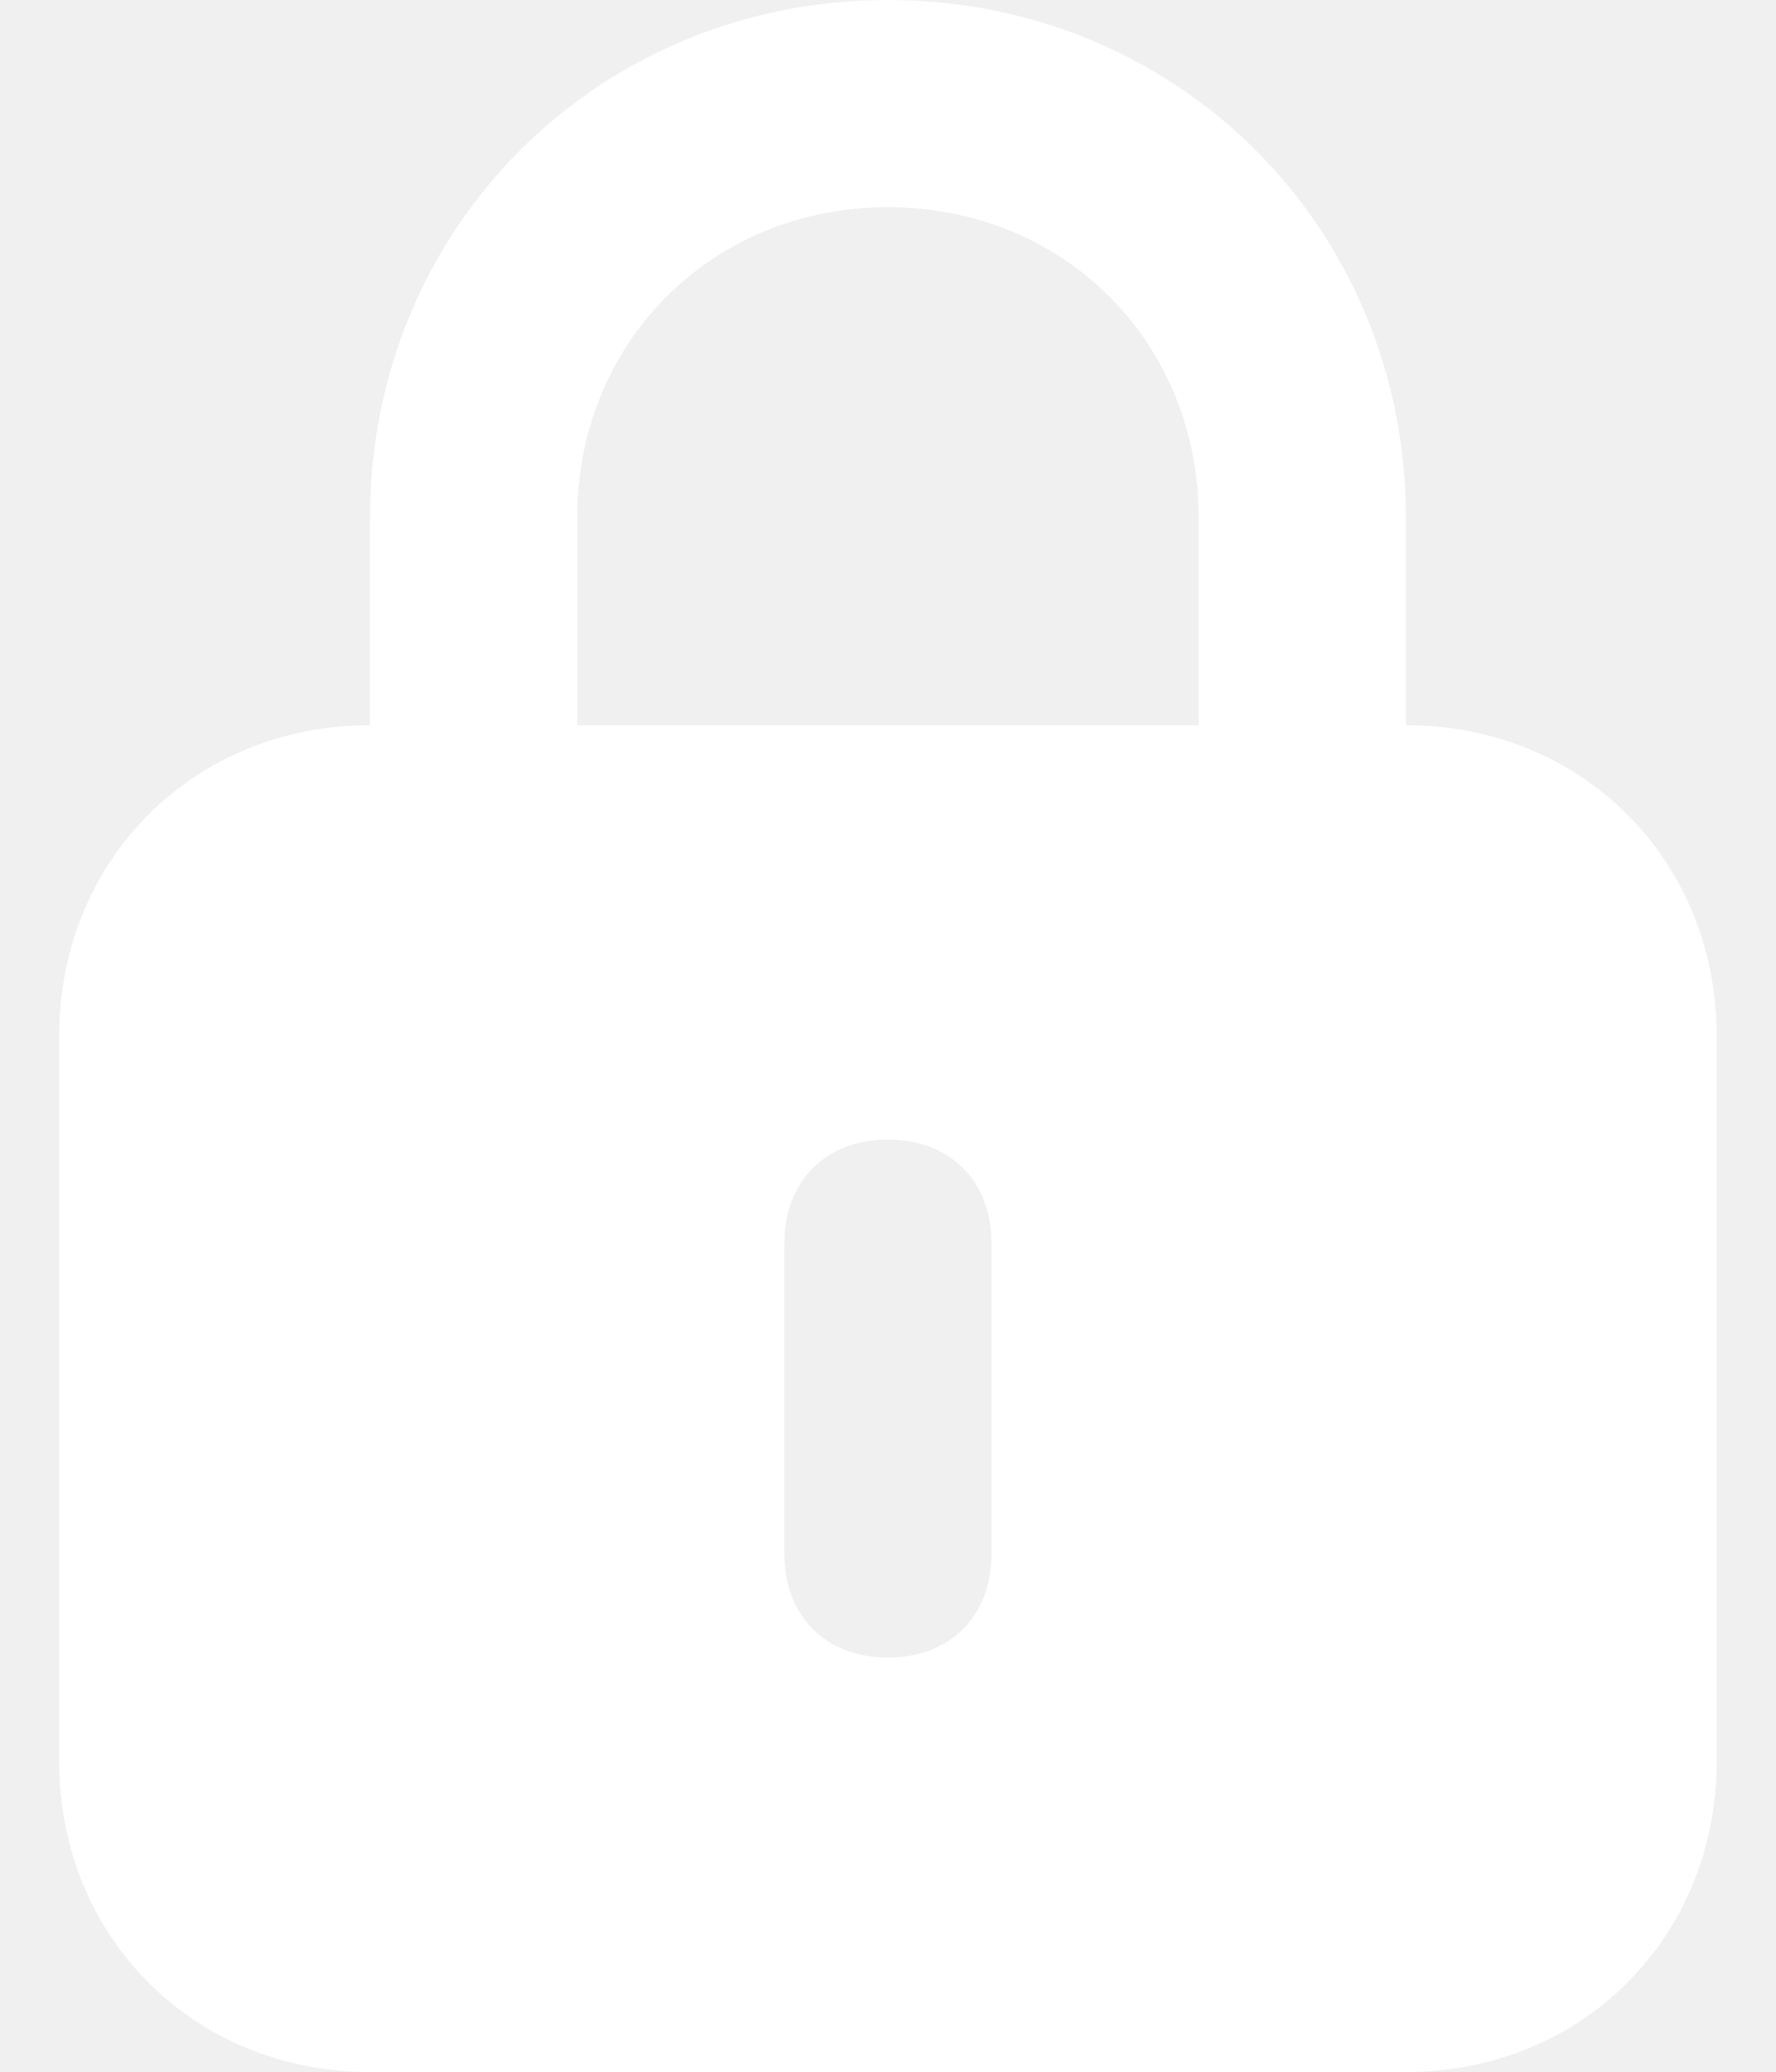
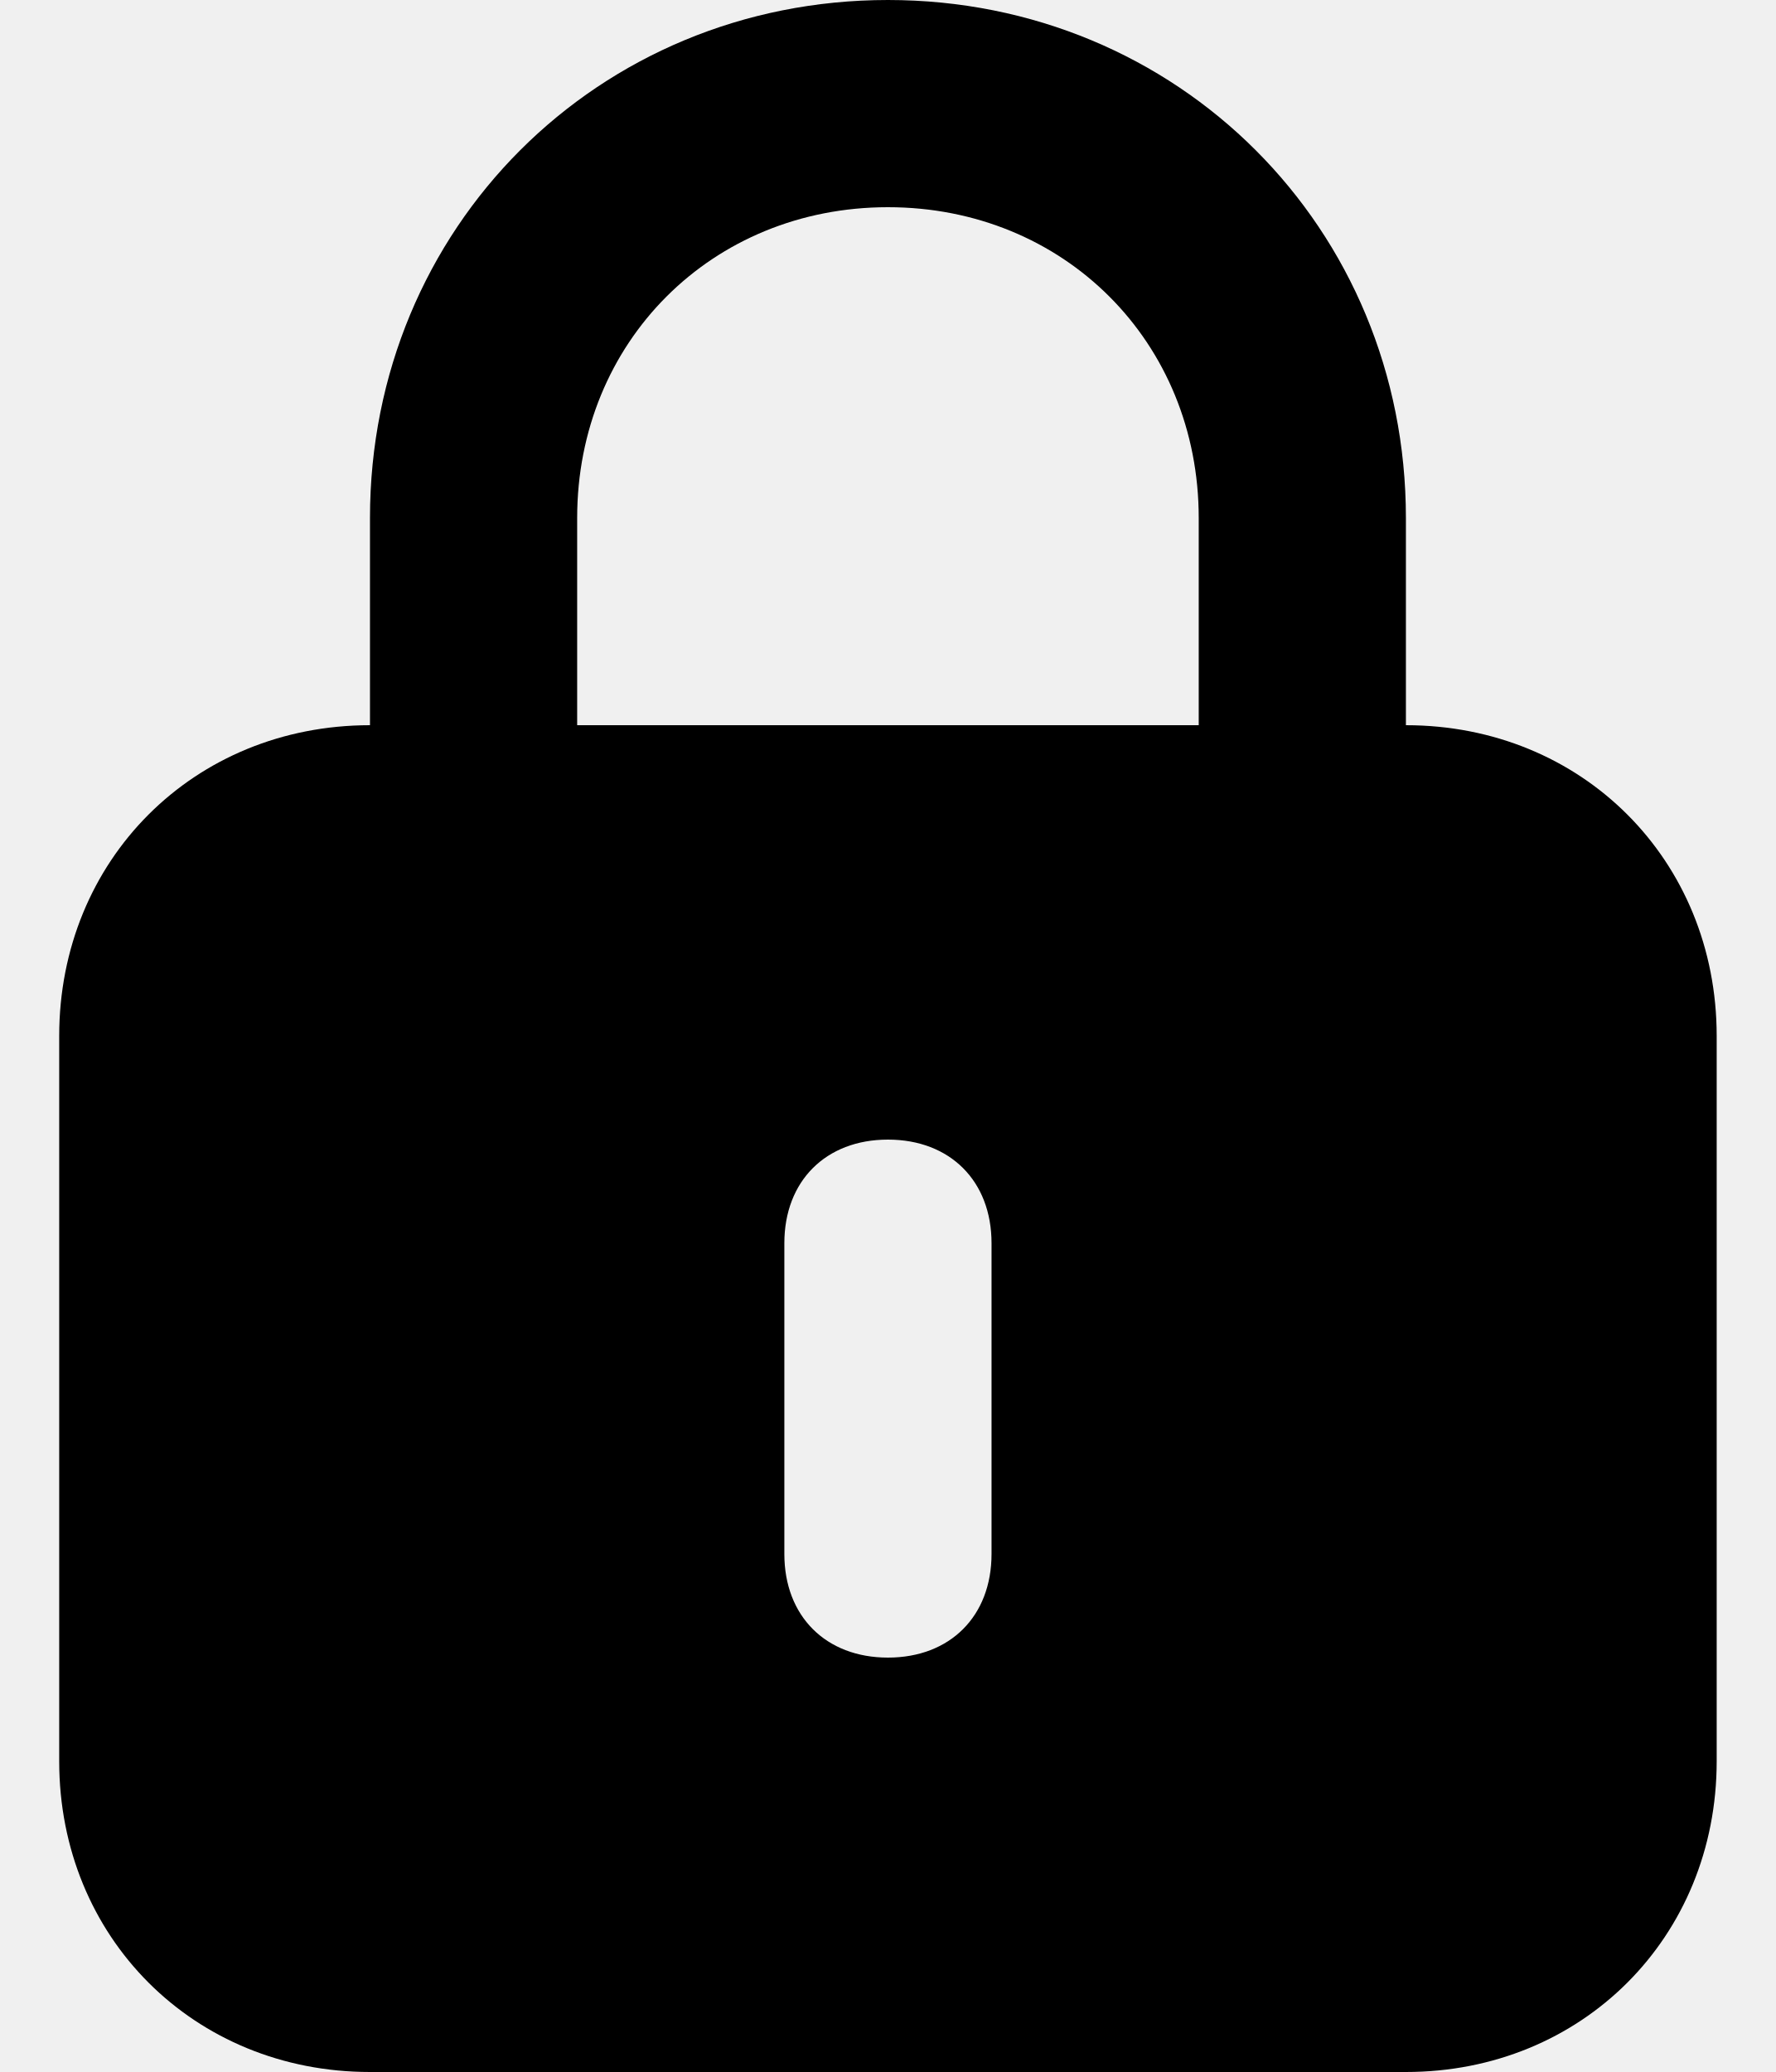
<svg xmlns="http://www.w3.org/2000/svg" width="12" height="14" viewBox="0 0 12 14" fill="none">
-   <path d="M9.5 4.9V3.5C9.5 1.54 7.96 0 6 0C4.04 0 2.5 1.54 2.5 3.5V4.9C1.31 4.9 0.4 5.81 0.4 7V11.9C0.4 13.09 1.31 14 2.5 14H9.5C10.69 14 11.6 13.09 11.6 11.9V7C11.6 5.81 10.69 4.9 9.5 4.9ZM3.9 3.5C3.9 2.31 4.81 1.4 6 1.4C7.19 1.4 8.1 2.31 8.1 3.5V4.9H3.9V3.5ZM6.7 10.5C6.7 10.92 6.42 11.2 6 11.2C5.58 11.2 5.3 10.92 5.3 10.5V8.4C5.3 7.98 5.58 7.7 6 7.7C6.42 7.7 6.7 7.98 6.7 8.4V10.5Z" fill="white" />
+   <path d="M9.5 4.9V3.5C9.5 1.54 7.96 0 6 0C4.04 0 2.5 1.54 2.5 3.5V4.9C1.31 4.9 0.4 5.81 0.4 7V11.9C0.4 13.09 1.31 14 2.5 14H9.5C10.69 14 11.6 13.09 11.6 11.9V7C11.6 5.81 10.69 4.9 9.5 4.9ZM3.9 3.5C3.9 2.31 4.81 1.4 6 1.4C7.19 1.4 8.1 2.31 8.1 3.5V4.9H3.9V3.5ZM6.7 10.5C6.7 10.92 6.42 11.2 6 11.2C5.58 11.2 5.3 10.92 5.3 10.5V8.4C5.3 7.98 5.58 7.7 6 7.7C6.42 7.7 6.7 7.98 6.7 8.4V10.5Z" fill="currentcolor" />
</svg>
